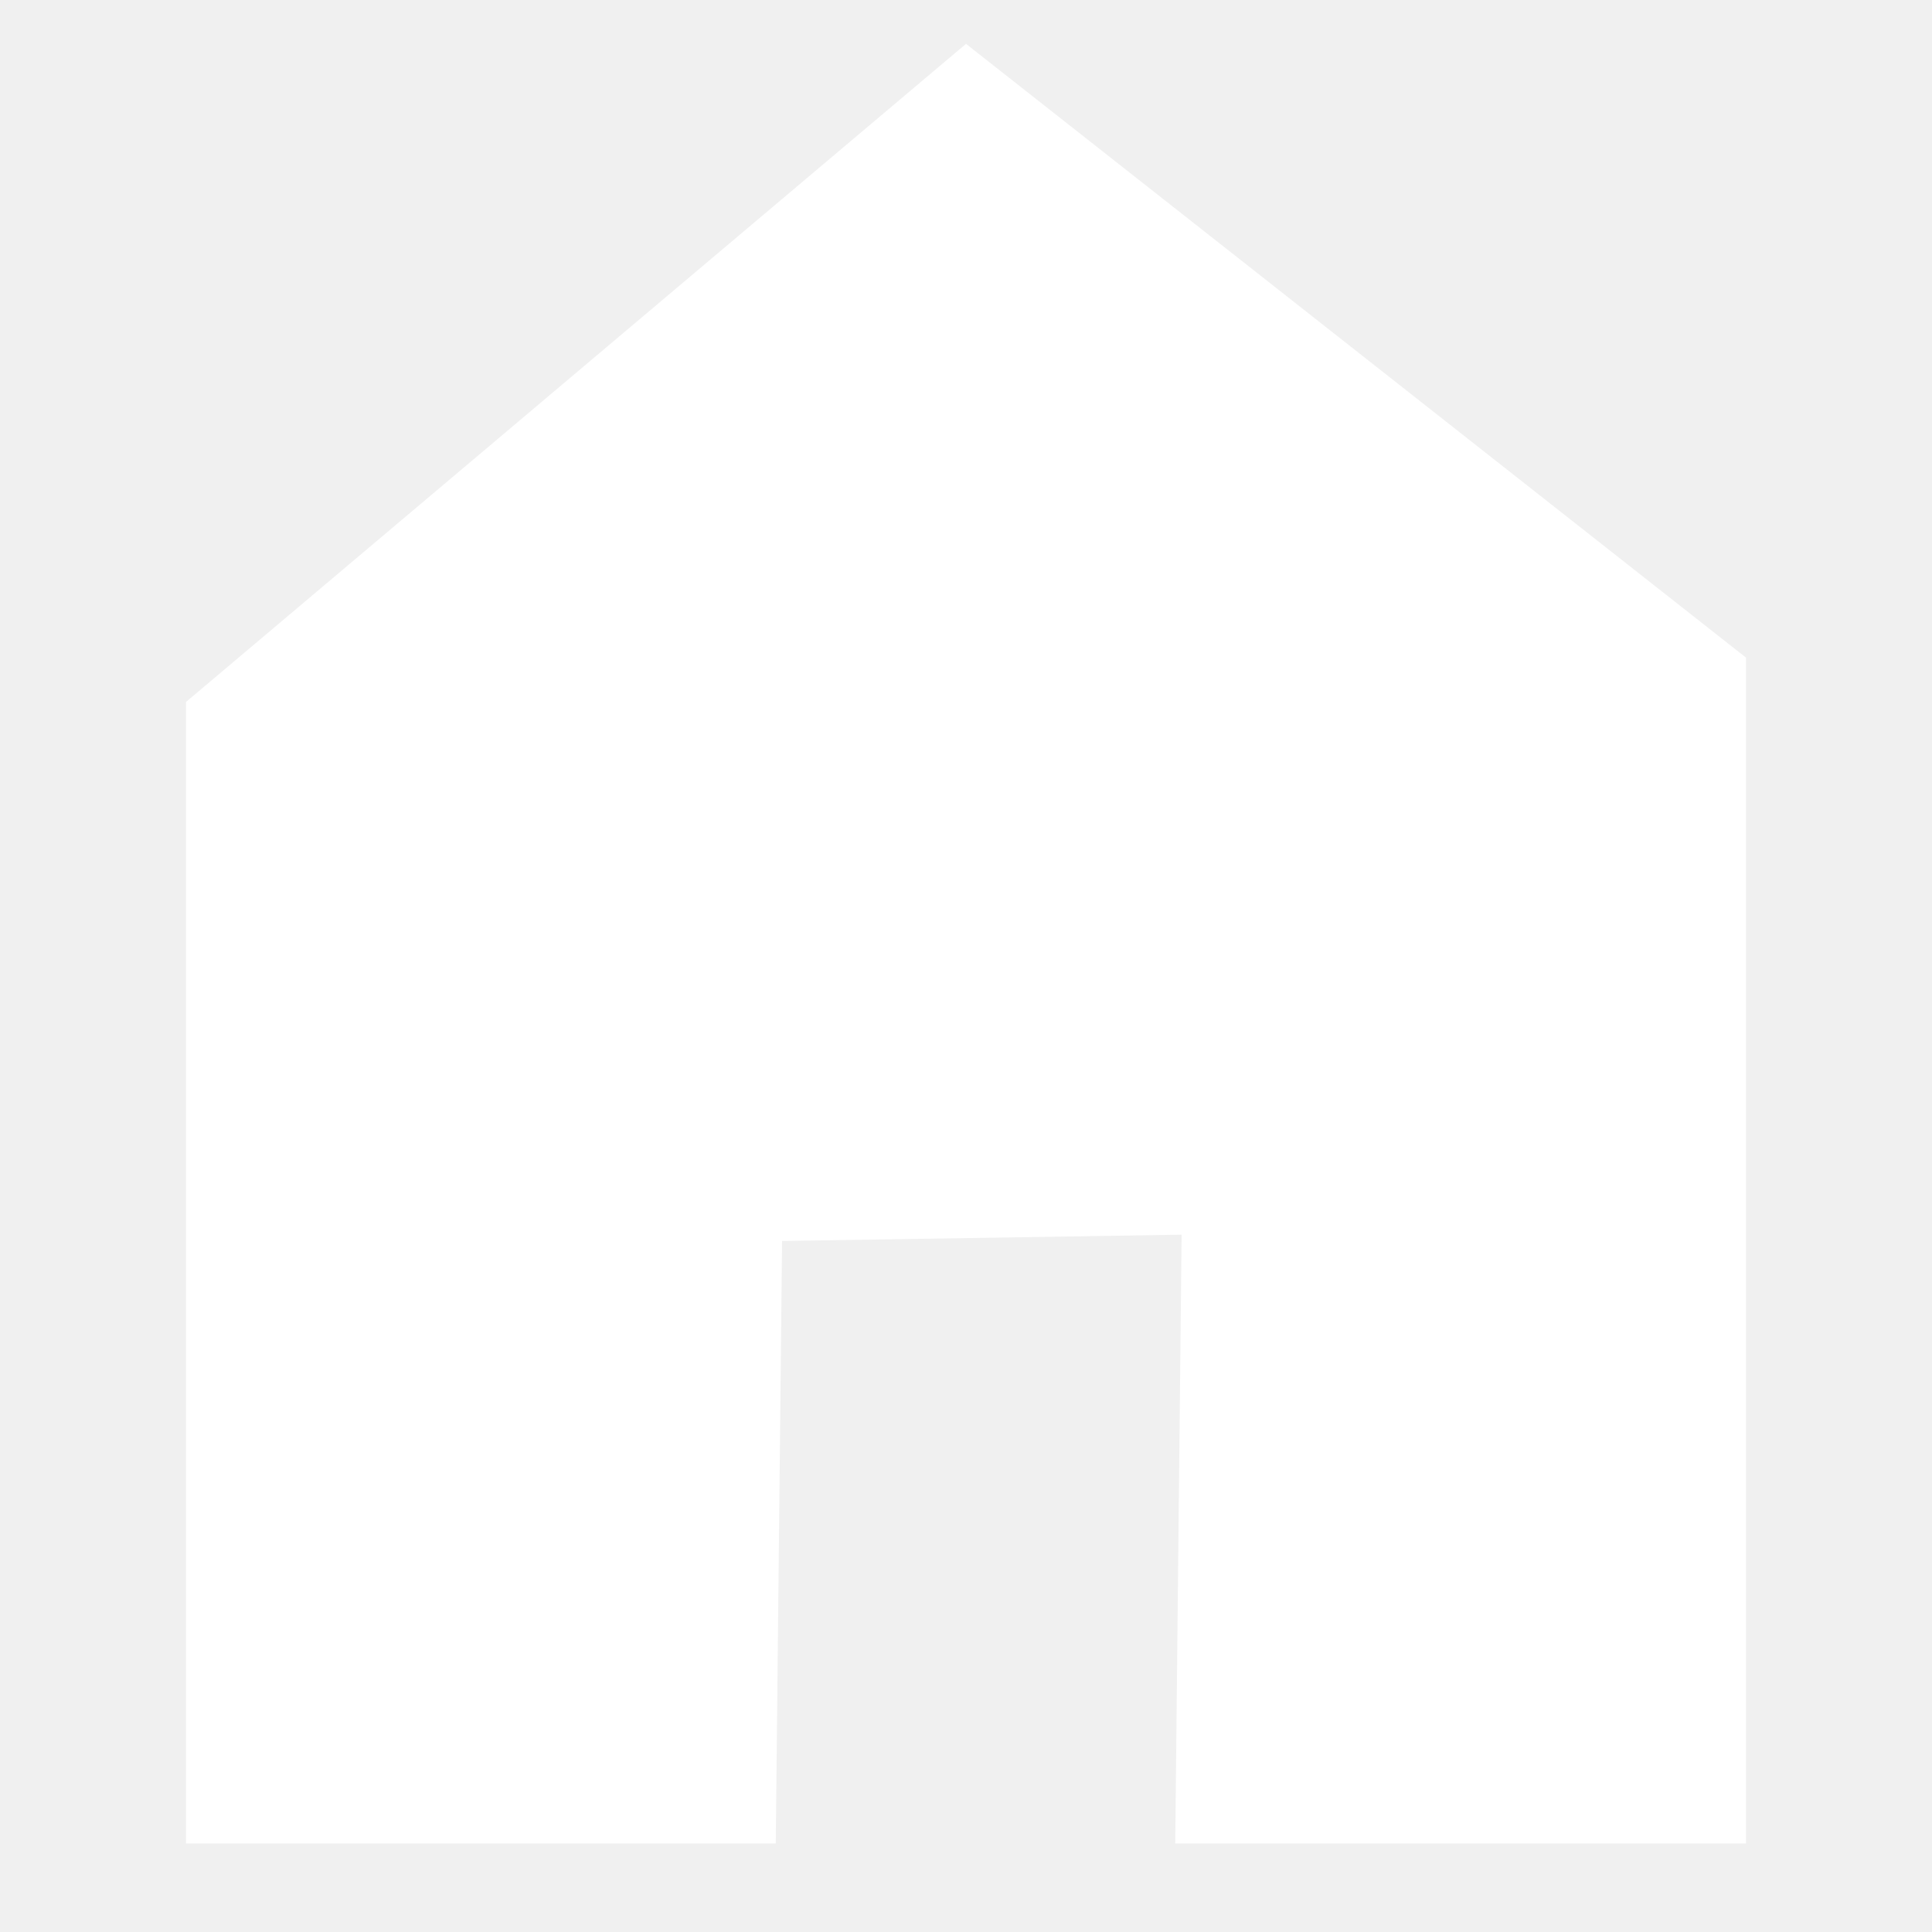
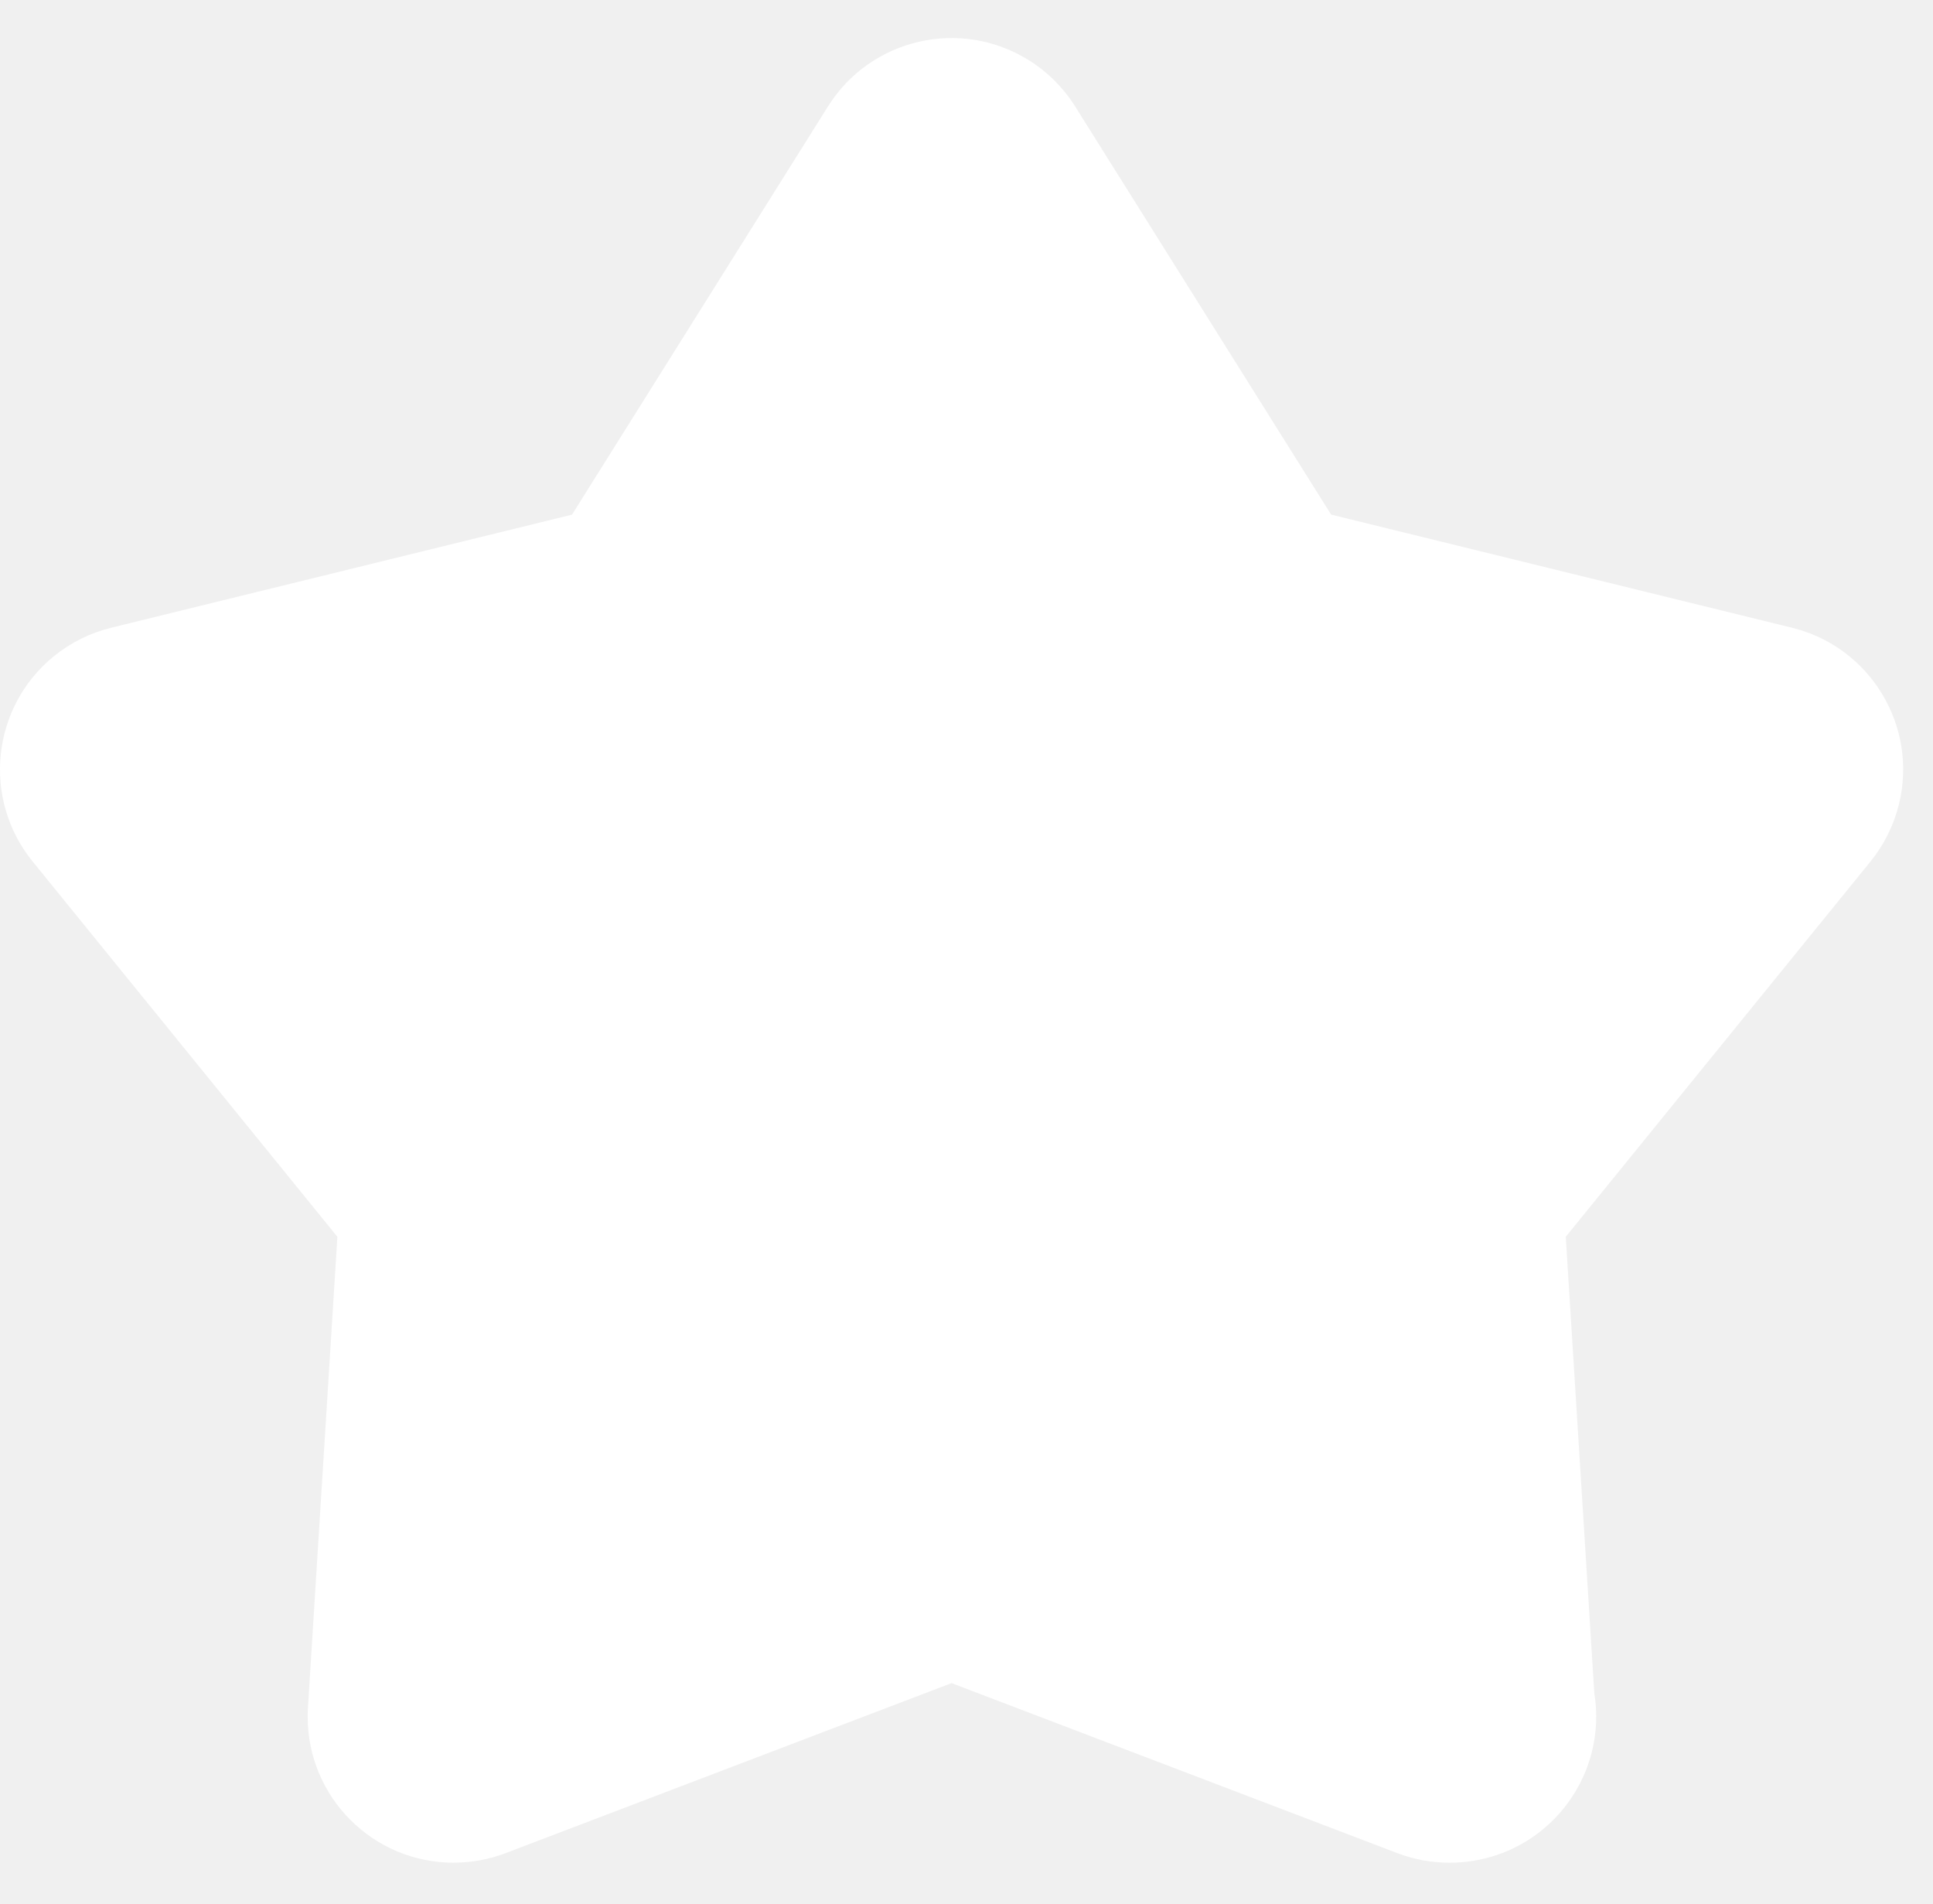
- <svg xmlns="http://www.w3.org/2000/svg" version="1.1" id="p_1" x="0px" y="0px" width="30px" height="30px" viewBox="0 0 30 30" enable-background="new 0 0 30 30" xml:space="preserve">
-   <polygon fill="#FFFFFF" points="15,0.681 2.888,10.9 2.888,28.625 12.046,28.625 12.144,19.27 18.348,19.172 18.249,28.625   27.111,28.625 27.111,10.211 " />
+ <svg xmlns="http://www.w3.org/2000/svg" t="1504617980070" class="icon" style="" viewBox="0 0 1040 1024" version="1.1" p-id="2392" width="203.125" height="200">
+   <defs>
+     <style type="text/css" />
+   </defs>
+   <path d="M244.057 1001.976c-43.37 0-78.529-35.159-78.529-78.529 0-1.635 0.051-3.269 0.153-4.902l15.841-253.248-163.964-201.888C-9.772 429.744-4.636 380.294 29.032 352.964c9.004-7.309 19.515-12.533 30.779-15.296l247.937-60.825 137.696-219.561C468.476 20.546 516.928 9.438 553.663 32.471c10.036 6.292 18.518 14.774 24.81 24.81l137.706 219.54 247.937 60.846c42.113 10.318 67.888 52.822 57.569 94.935-2.764 11.279-7.995 21.805-15.317 30.819l-163.954 201.878 15.35 245.338c6.991 42.889-22.11 83.325-64.998 90.316-4.131 0.673-8.31 1.016-12.497 1.024-0.133 0.008-0.266 0.008-0.399 0-9.56 0.01-19.041-1.723-27.977-5.117l-239.924-91.484-239.924 91.453c-8.937 3.395-18.417 5.13-27.977 5.117l0 0L244.057 1001.976z" p-id="2393" fill="#ffffff" />
</svg>
